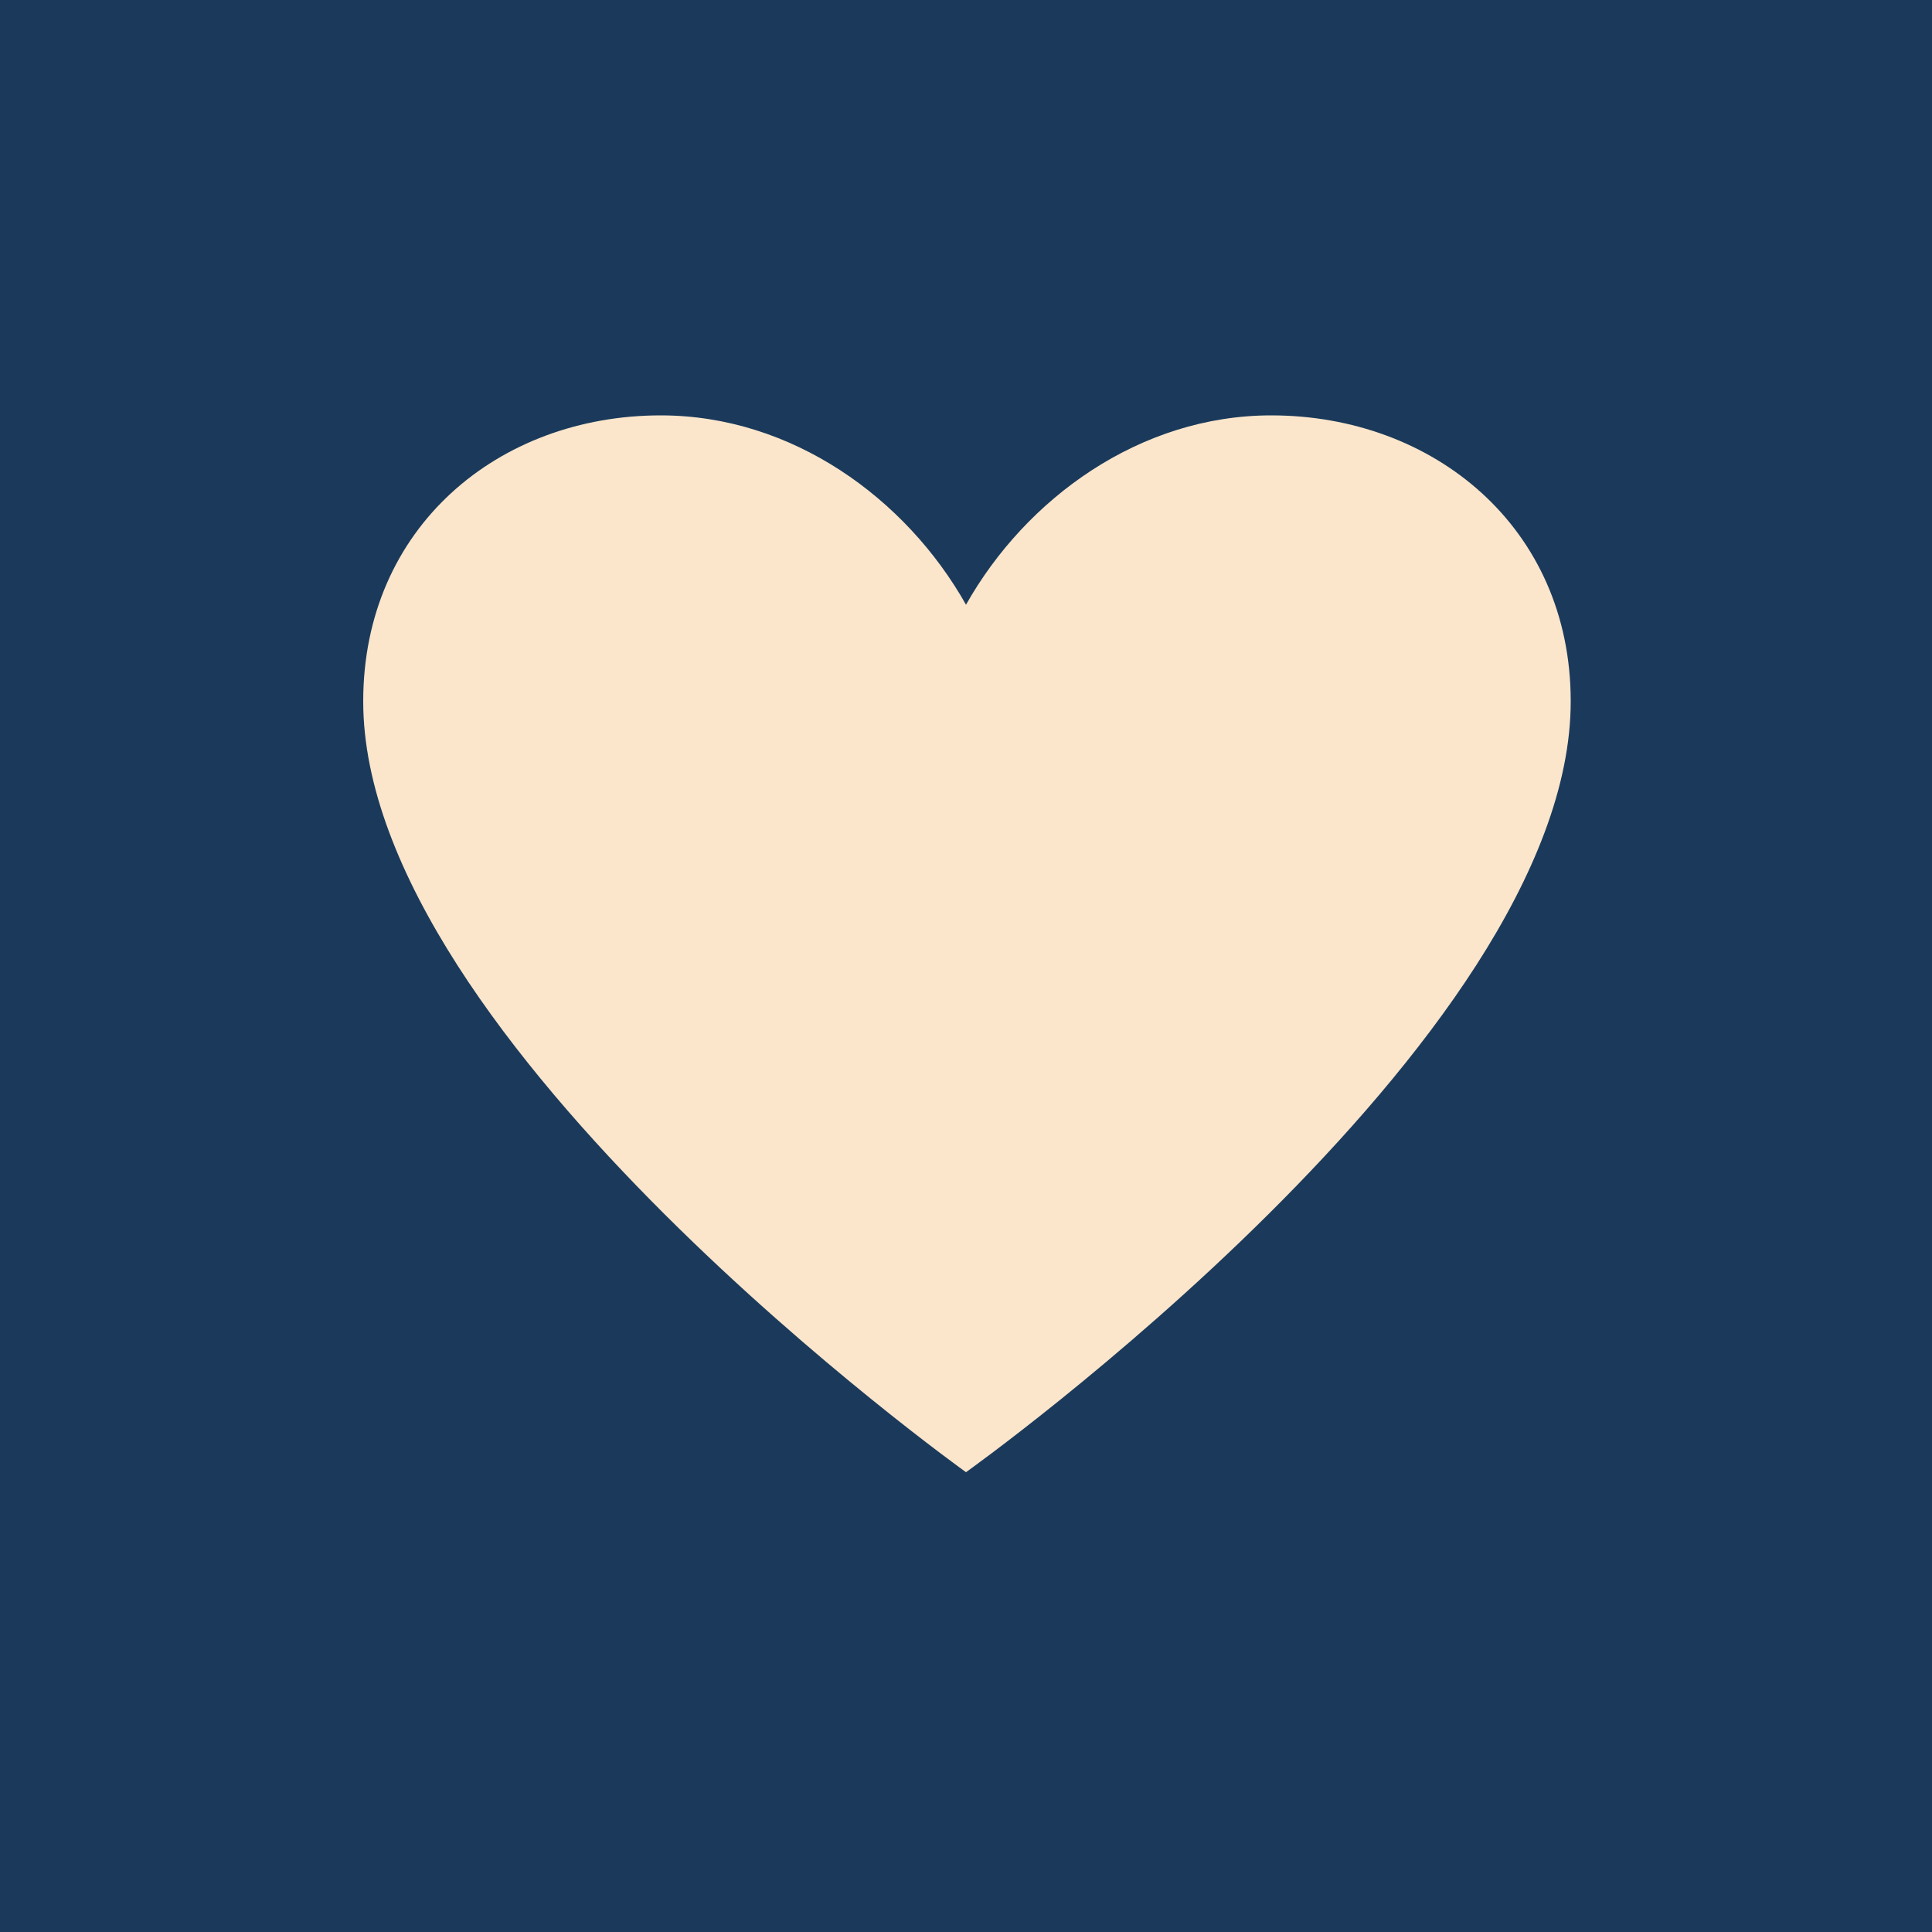
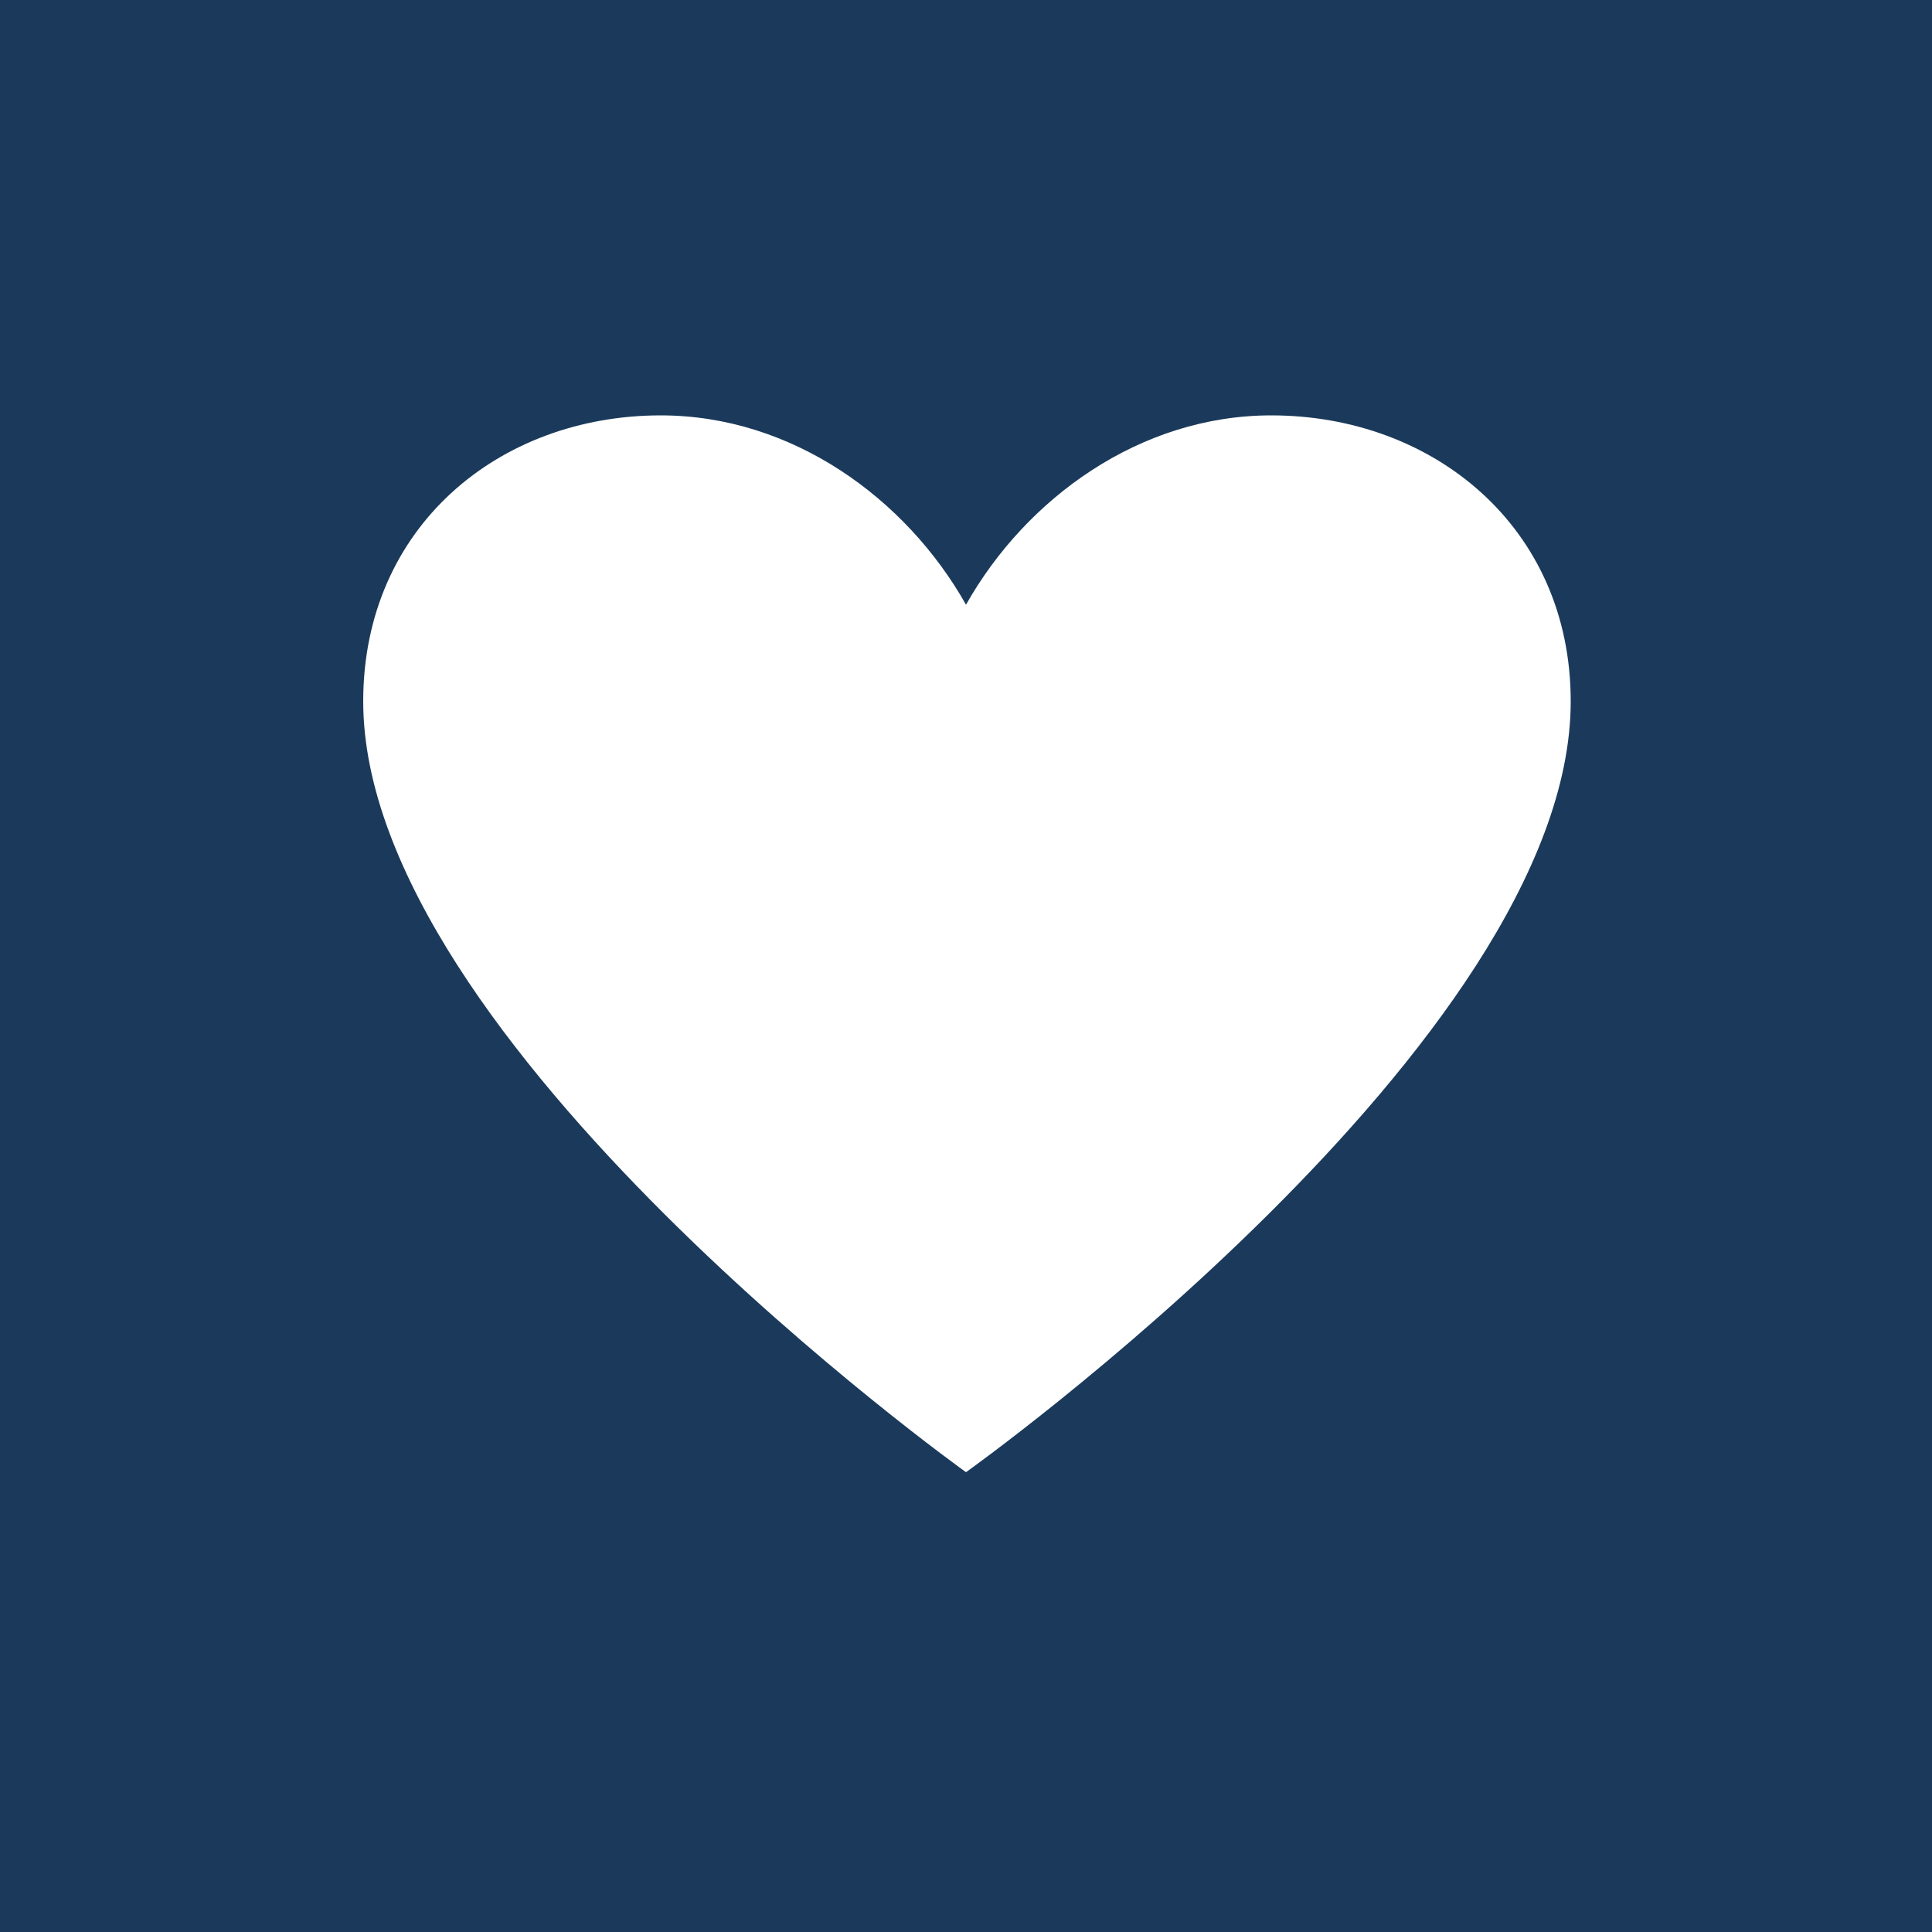
<svg xmlns="http://www.w3.org/2000/svg" viewBox="0 0 1000 1000" width="1000" height="1000">
  <rect width="1000" height="1000" fill="#1B3A5B" />
-   <path fill="#FBE6CC" d="     M 500 762     C 500 762 188 539 188 363     C 188 273 258 215 342 215     C 410 215 469 258 500 313     C 531 258 590 215 658 215     C 742 215 813 273 813 363     C 813 539 500 762 500 762 Z" />
+   <path fill="#ffffff" d="     M 500 762     C 500 762 188 539 188 363     C 188 273 258 215 342 215     C 410 215 469 258 500 313     C 531 258 590 215 658 215     C 742 215 813 273 813 363     C 813 539 500 762 500 762 Z" />
</svg>
